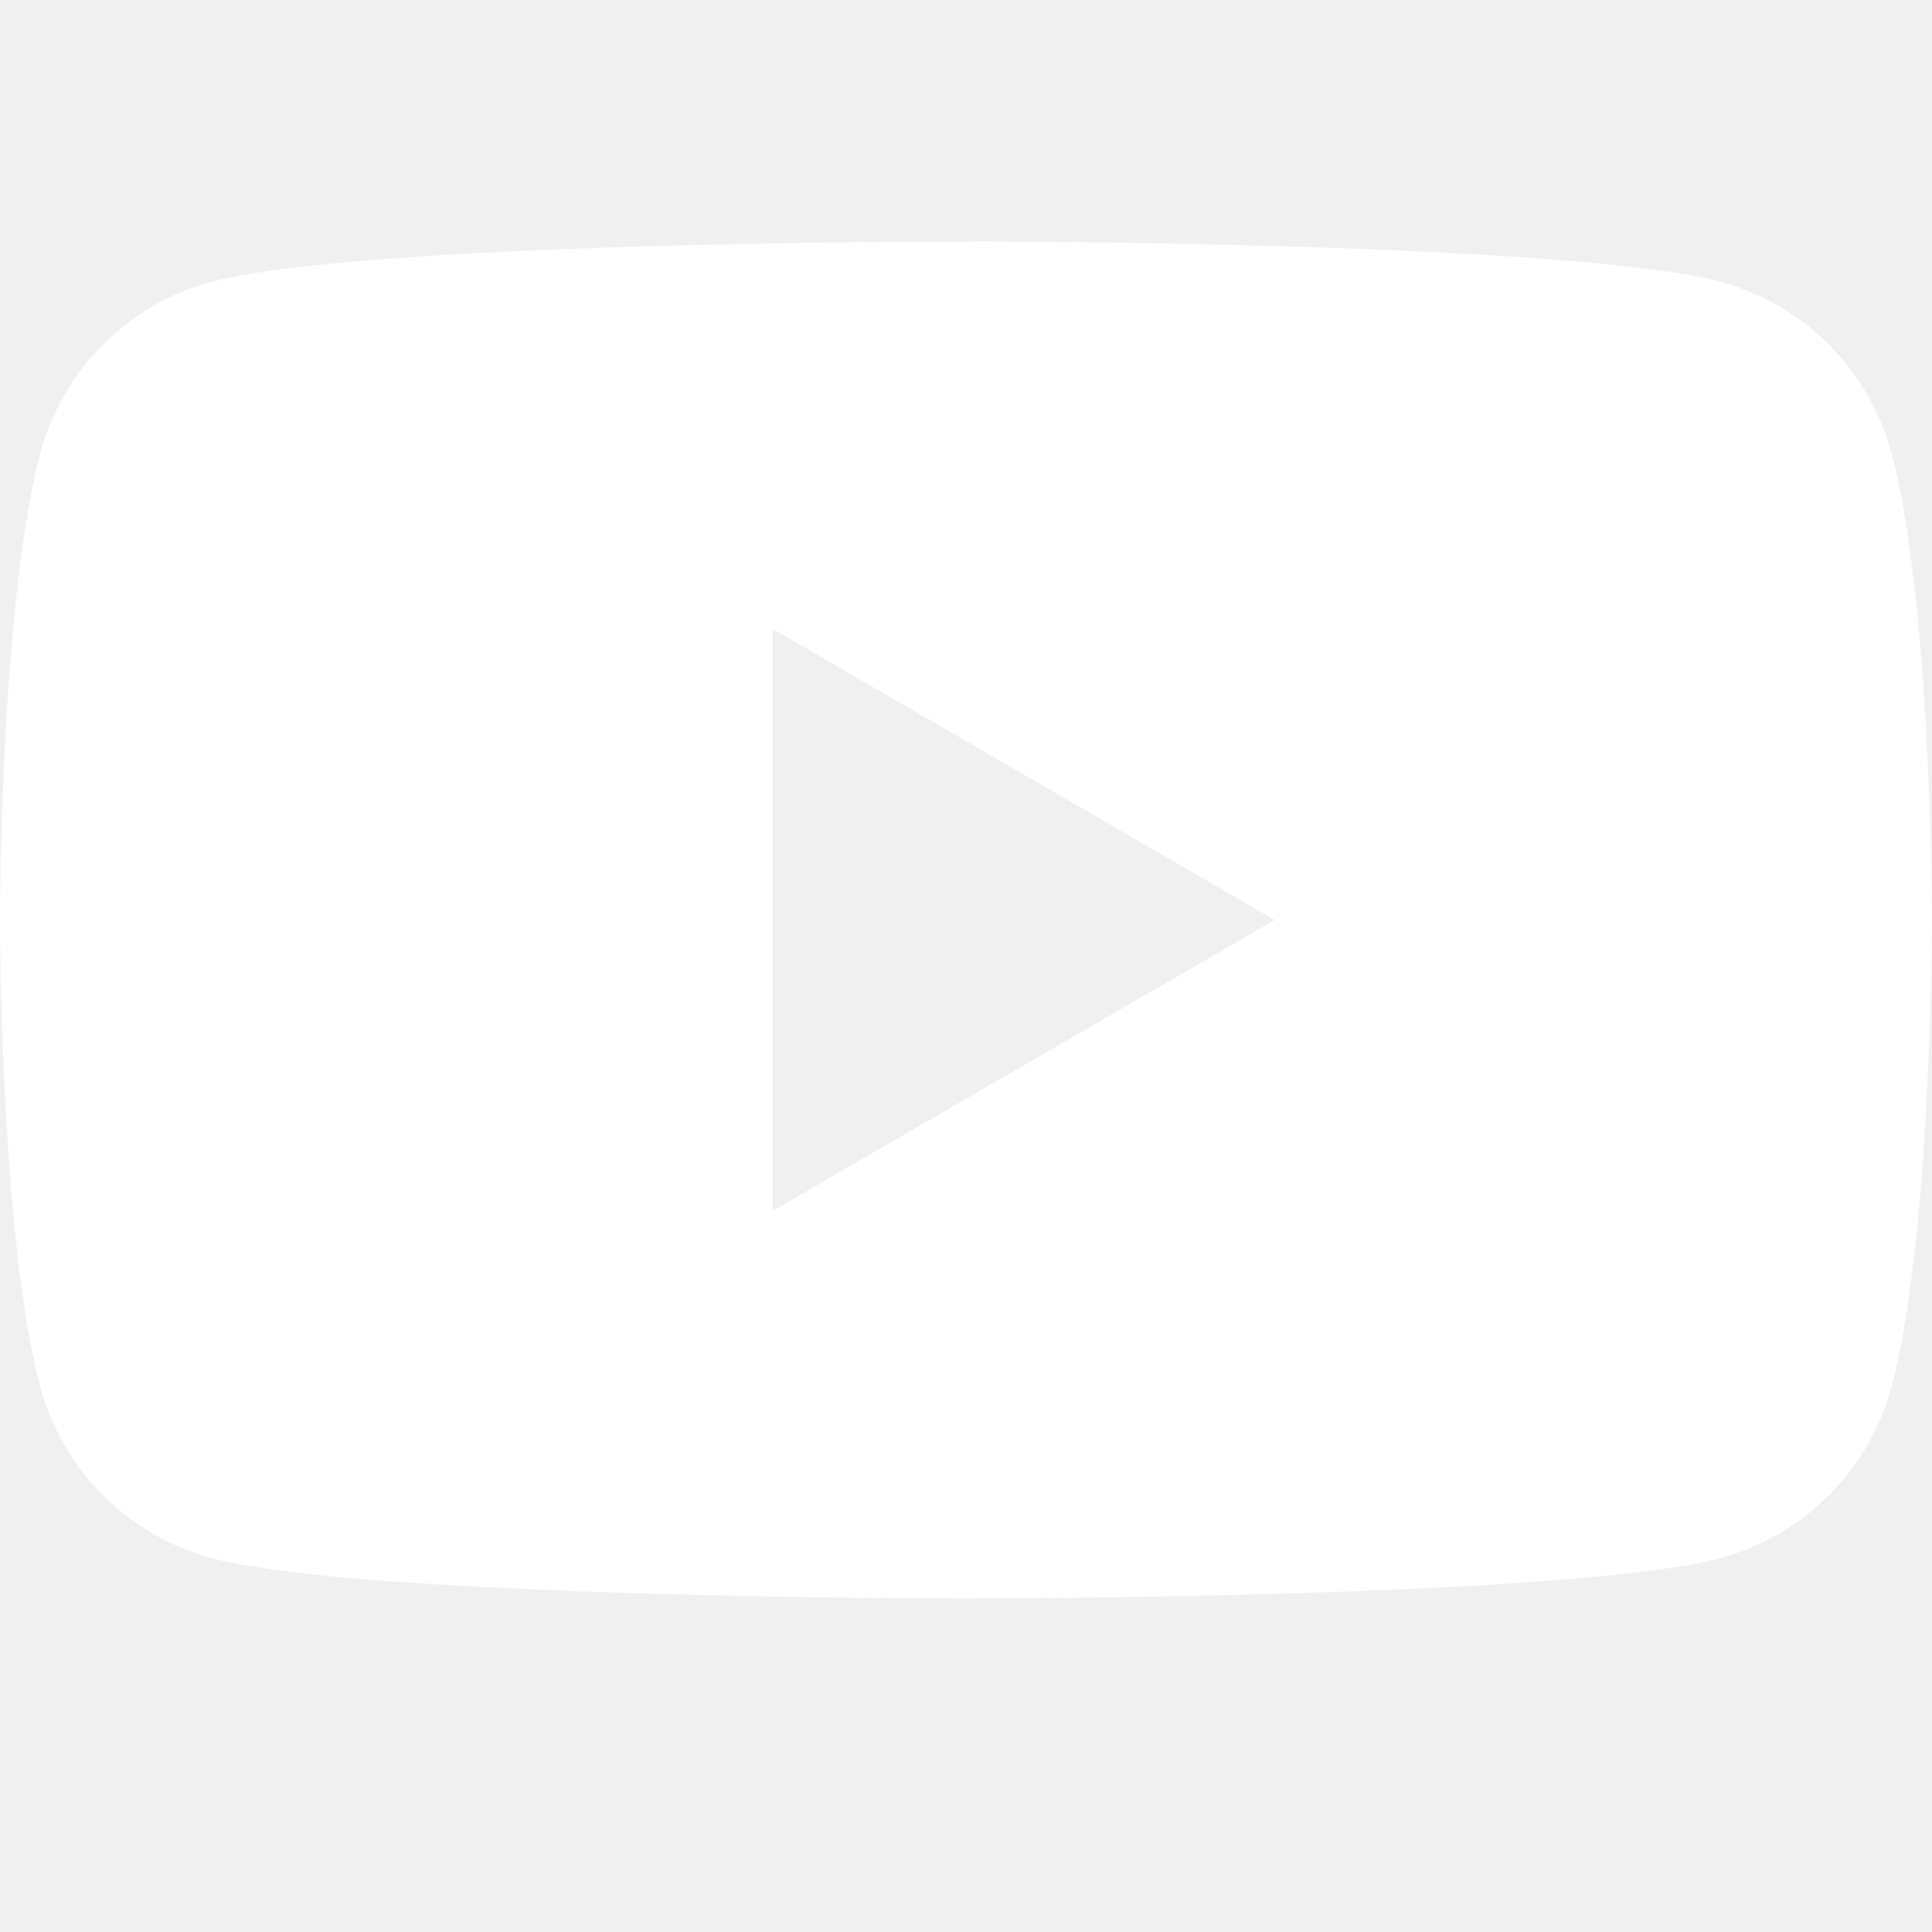
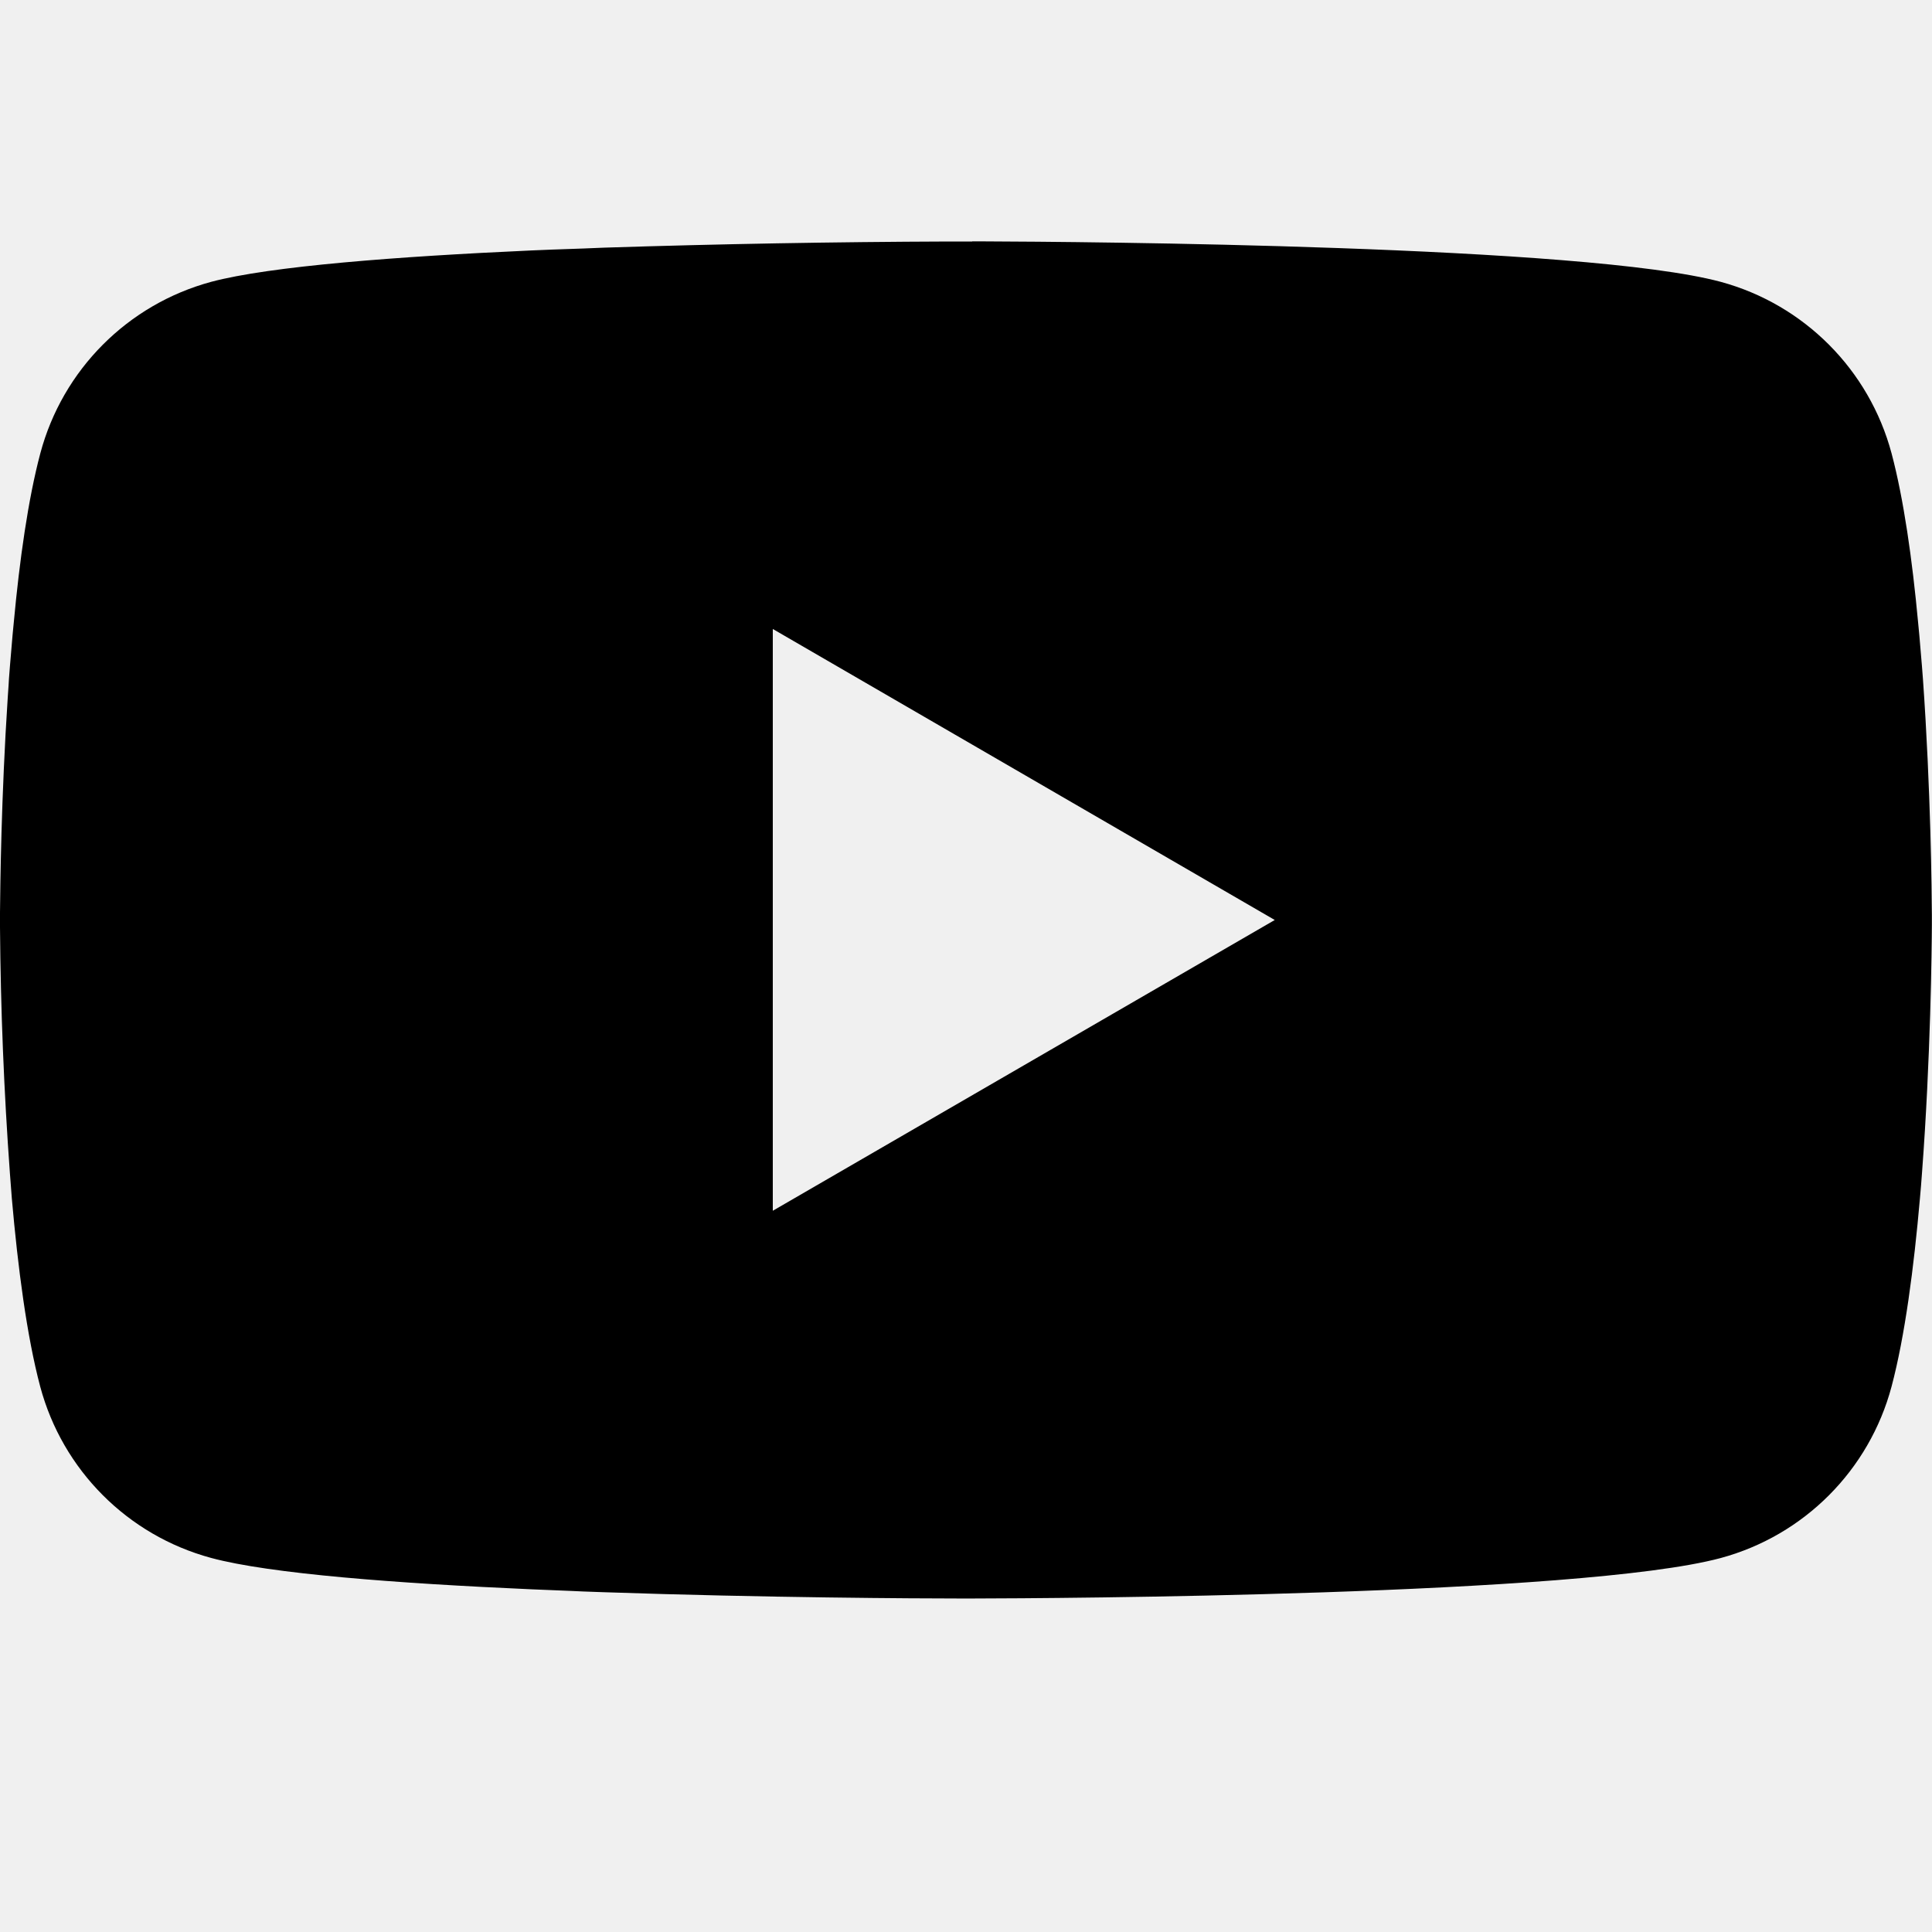
- <svg xmlns="http://www.w3.org/2000/svg" fill="white" viewBox="0 0 16 16">
+ <svg xmlns="http://www.w3.org/2000/svg" fill="black" viewBox="0 0 16 16">
  <path d="M8.051 1.999h.089c.822.003 4.987.033 6.11.335a2.01 2.01 0 0 1 1.415 1.42c.101.38.172.883.22 1.402l.01.104.022.26.008.104c.065.914.073 1.77.074 1.957v.075c-.001.194-.01 1.108-.082 2.06l-.008.105-.009.104c-.05.572-.124 1.14-.235 1.558a2.007 2.007 0 0 1-1.415 1.42c-1.16.312-5.569.334-6.18.335h-.142c-.309 0-1.587-.006-2.927-.052l-.17-.006-.087-.004-.171-.007-.171-.007c-1.11-.049-2.167-.128-2.654-.26a2.007 2.007 0 0 1-1.415-1.419c-.111-.417-.185-.986-.235-1.558L.09 9.82l-.008-.104A31.4 31.4 0 0 1 0 7.68v-.123c.002-.215.01-.958.064-1.778l.007-.103.003-.052.008-.104.022-.26.01-.104c.048-.519.119-1.023.22-1.402a2.007 2.007 0 0 1 1.415-1.42c.487-.13 1.544-.21 2.654-.26l.17-.007.172-.006.086-.003.171-.007A99.788 99.788 0 0 1 7.858 2h.193zM6.4 5.209v4.818l4.157-2.408L6.4 5.209z" />
</svg>
